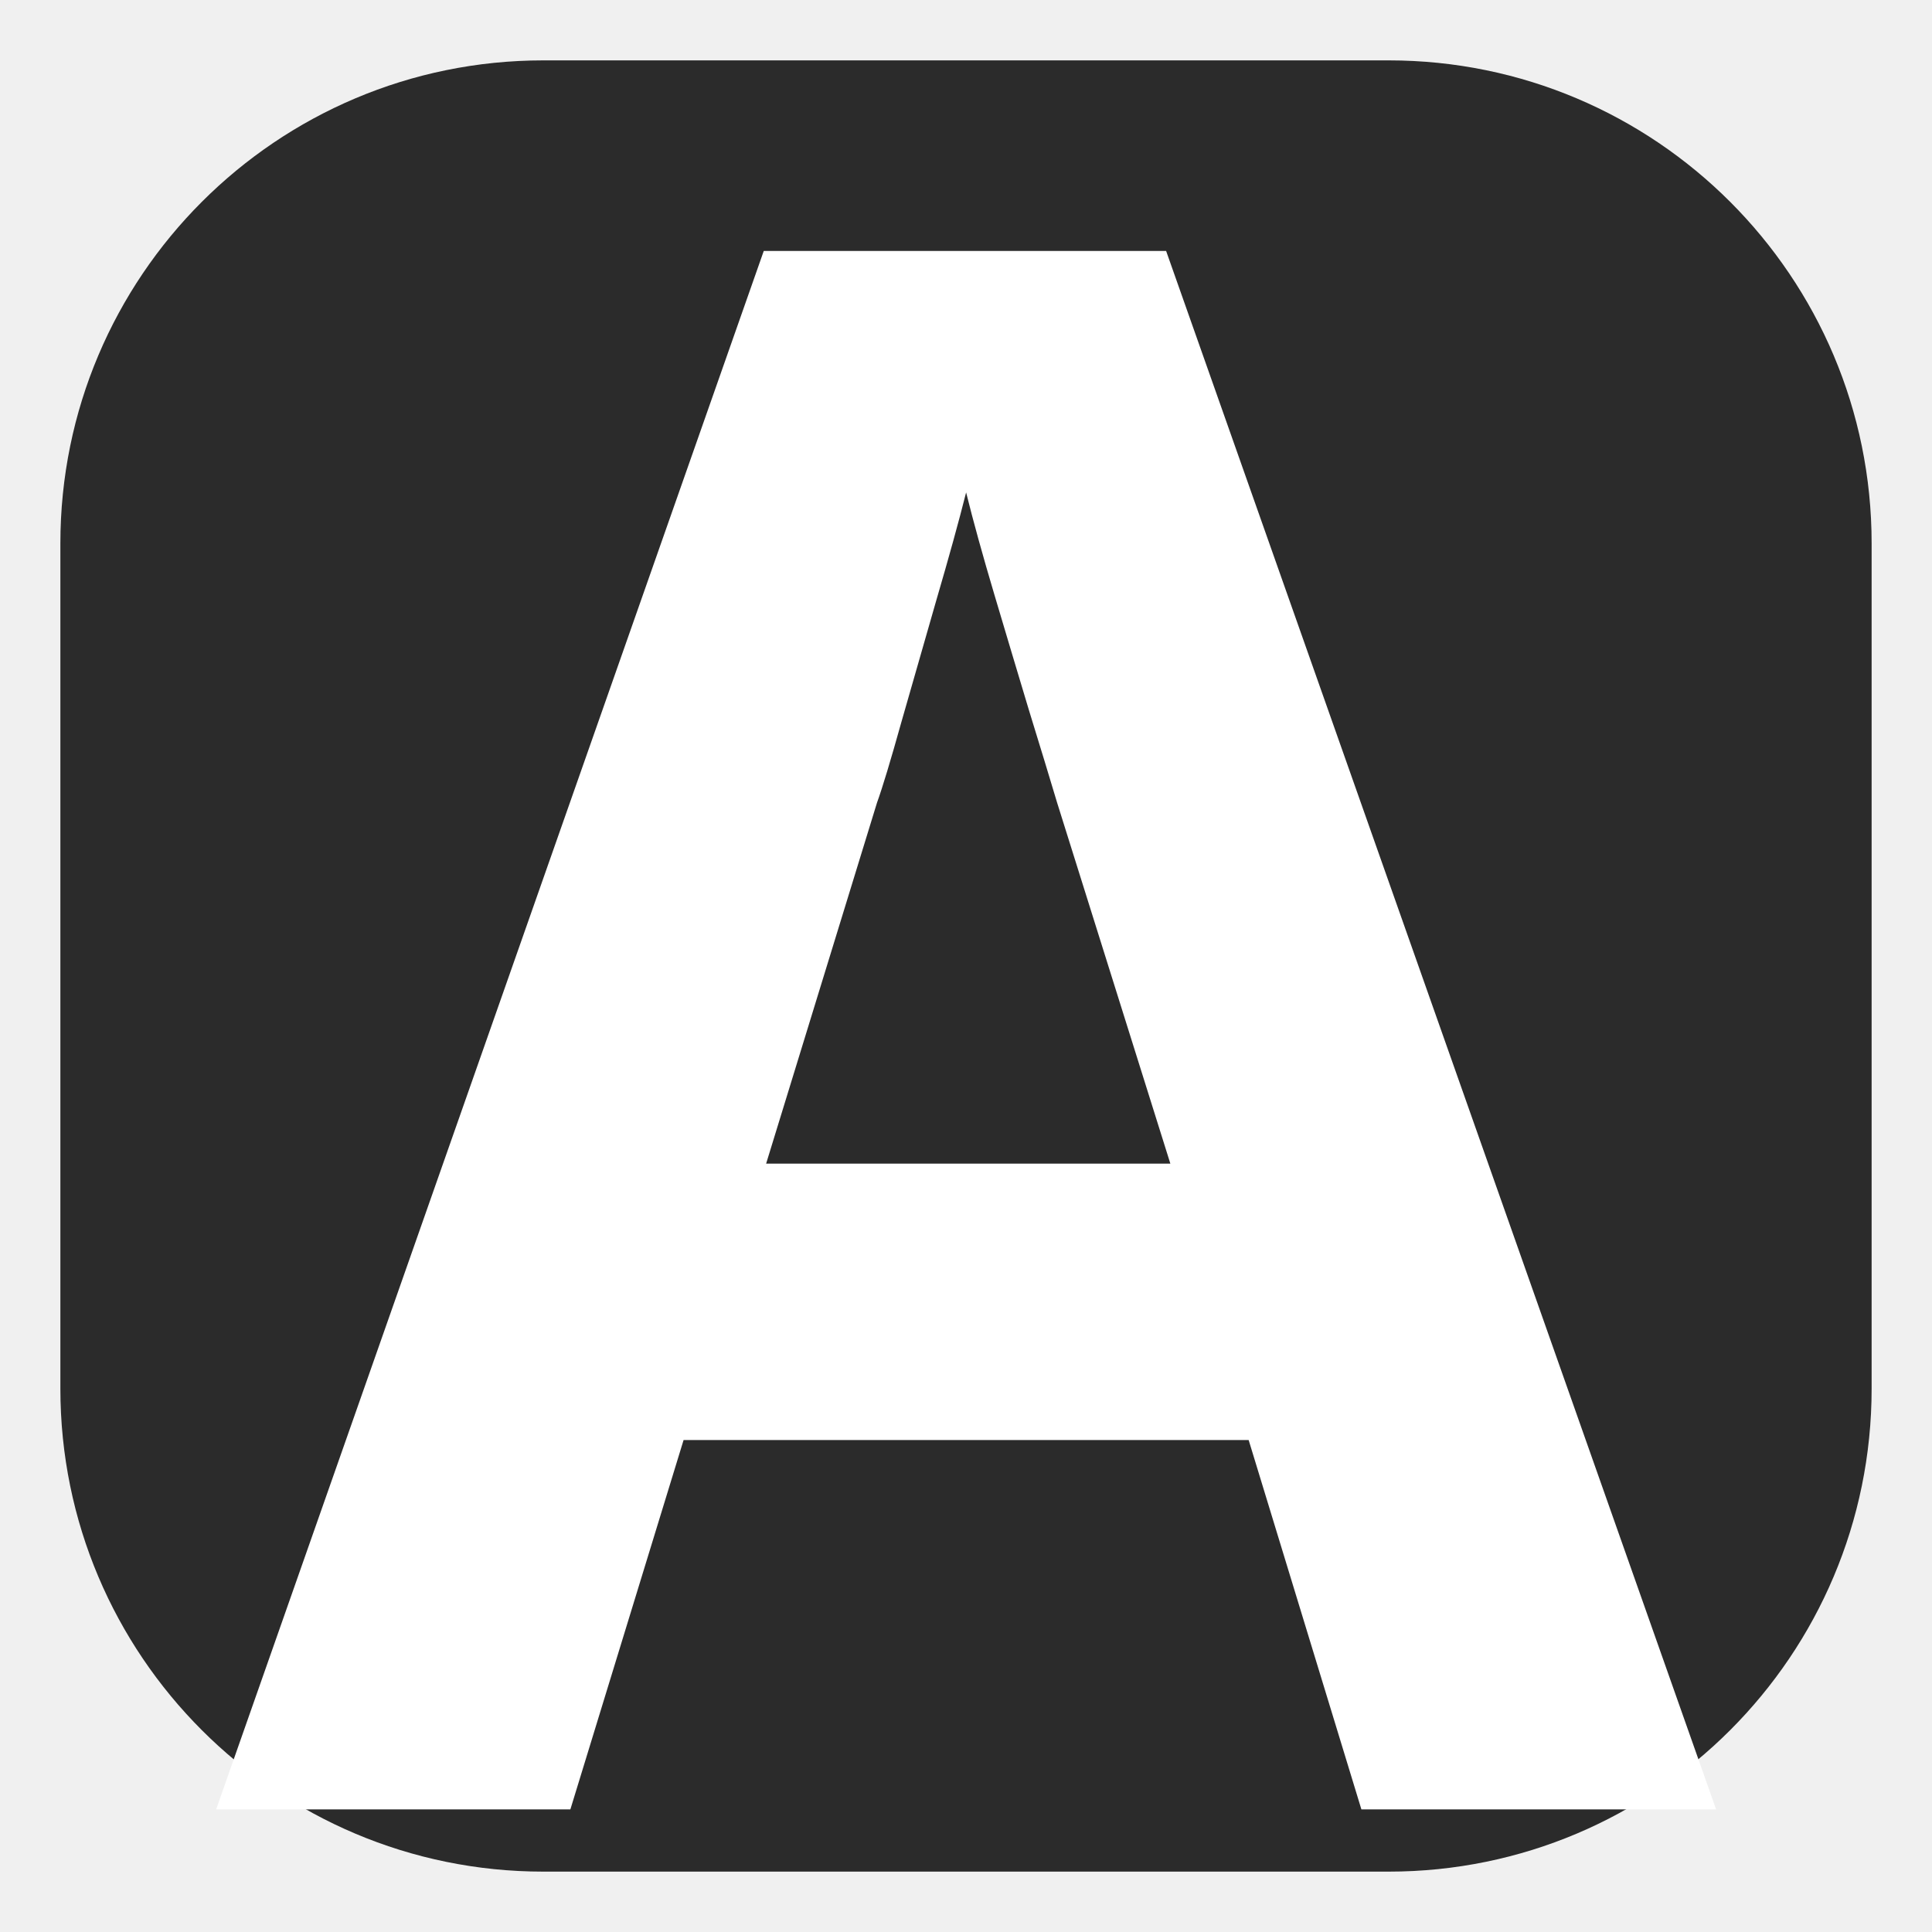
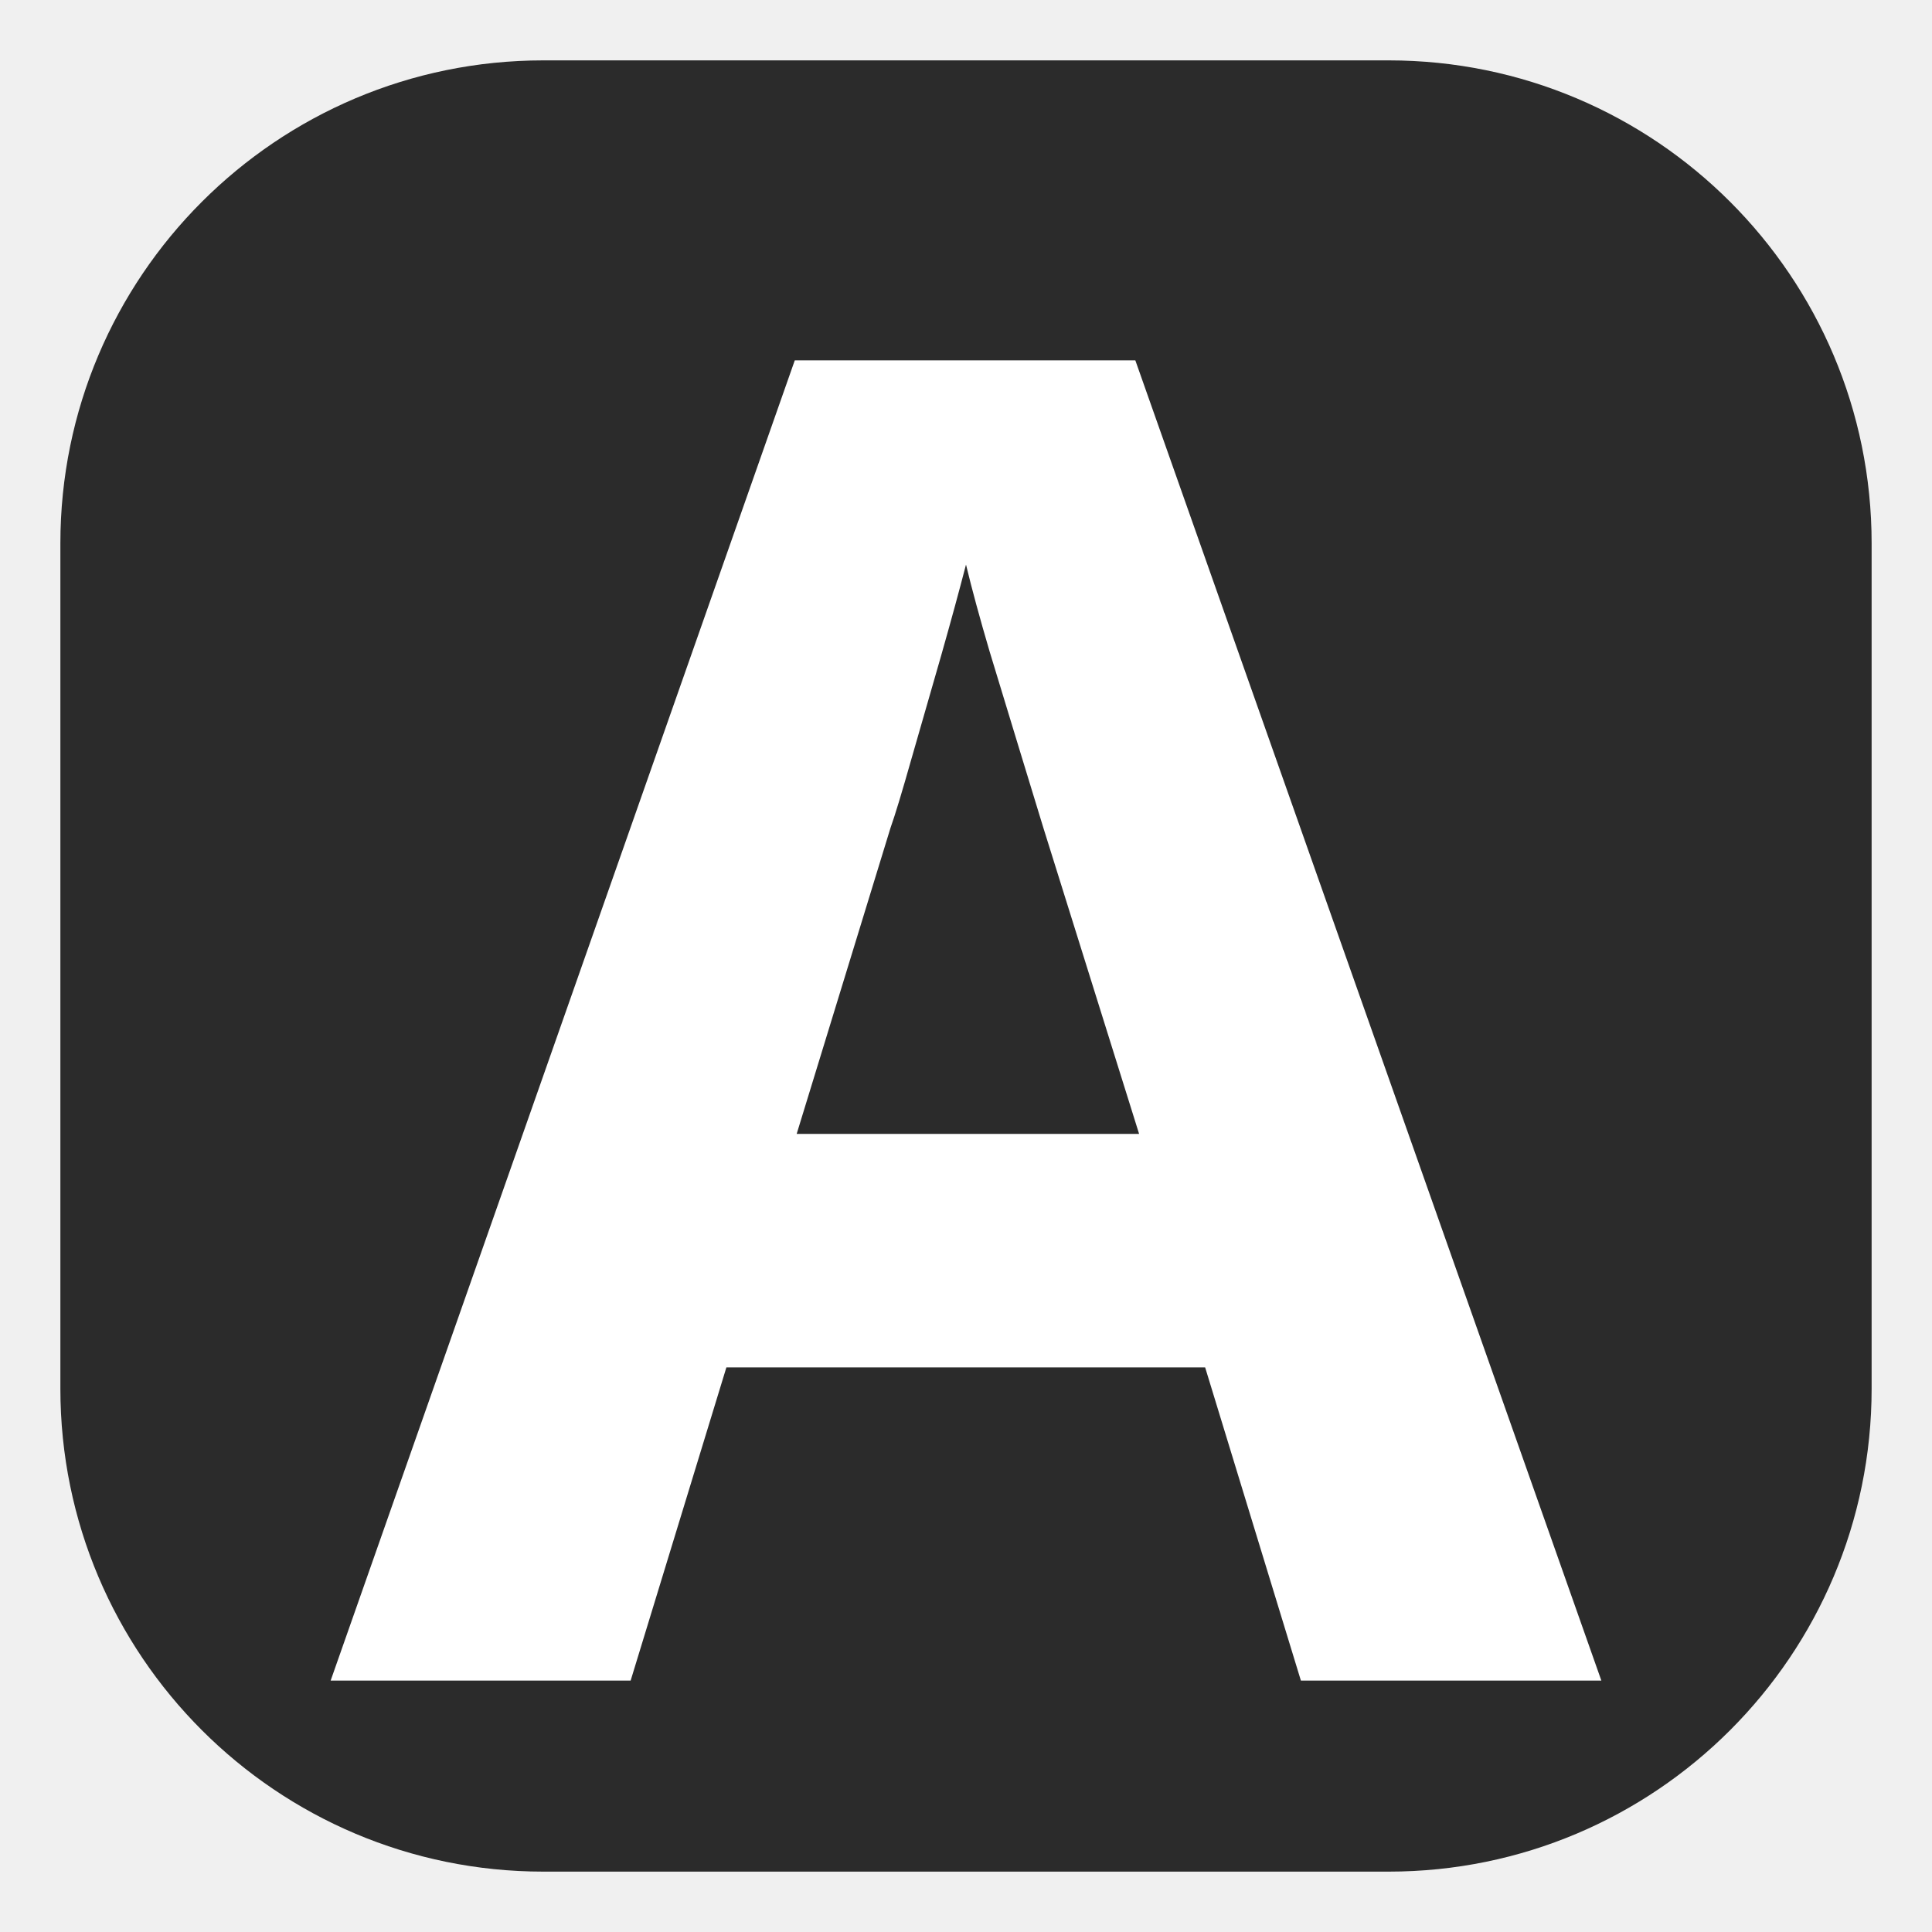
<svg xmlns="http://www.w3.org/2000/svg" viewBox="0 0 64 64">
  <rect x="2" y="2" width="60" height="60" rx="16" fill="#2B2B2B" />
-   <text x="32" y="32" text-anchor="middle" dominant-baseline="central" font-family="'Noto Sans TC','Microsoft JhengHei UI',sans-serif" font-weight="700" font-size="72" fill="#fff">A</text>
+   <text x="32" y="32" text-anchor="middle" dominant-baseline="central" font-family="'Noto Sans TC','Microsoft JhengHei UI',sans-serif" font-weight="700" font-size="61" fill="#fff">A</text>
</svg>
